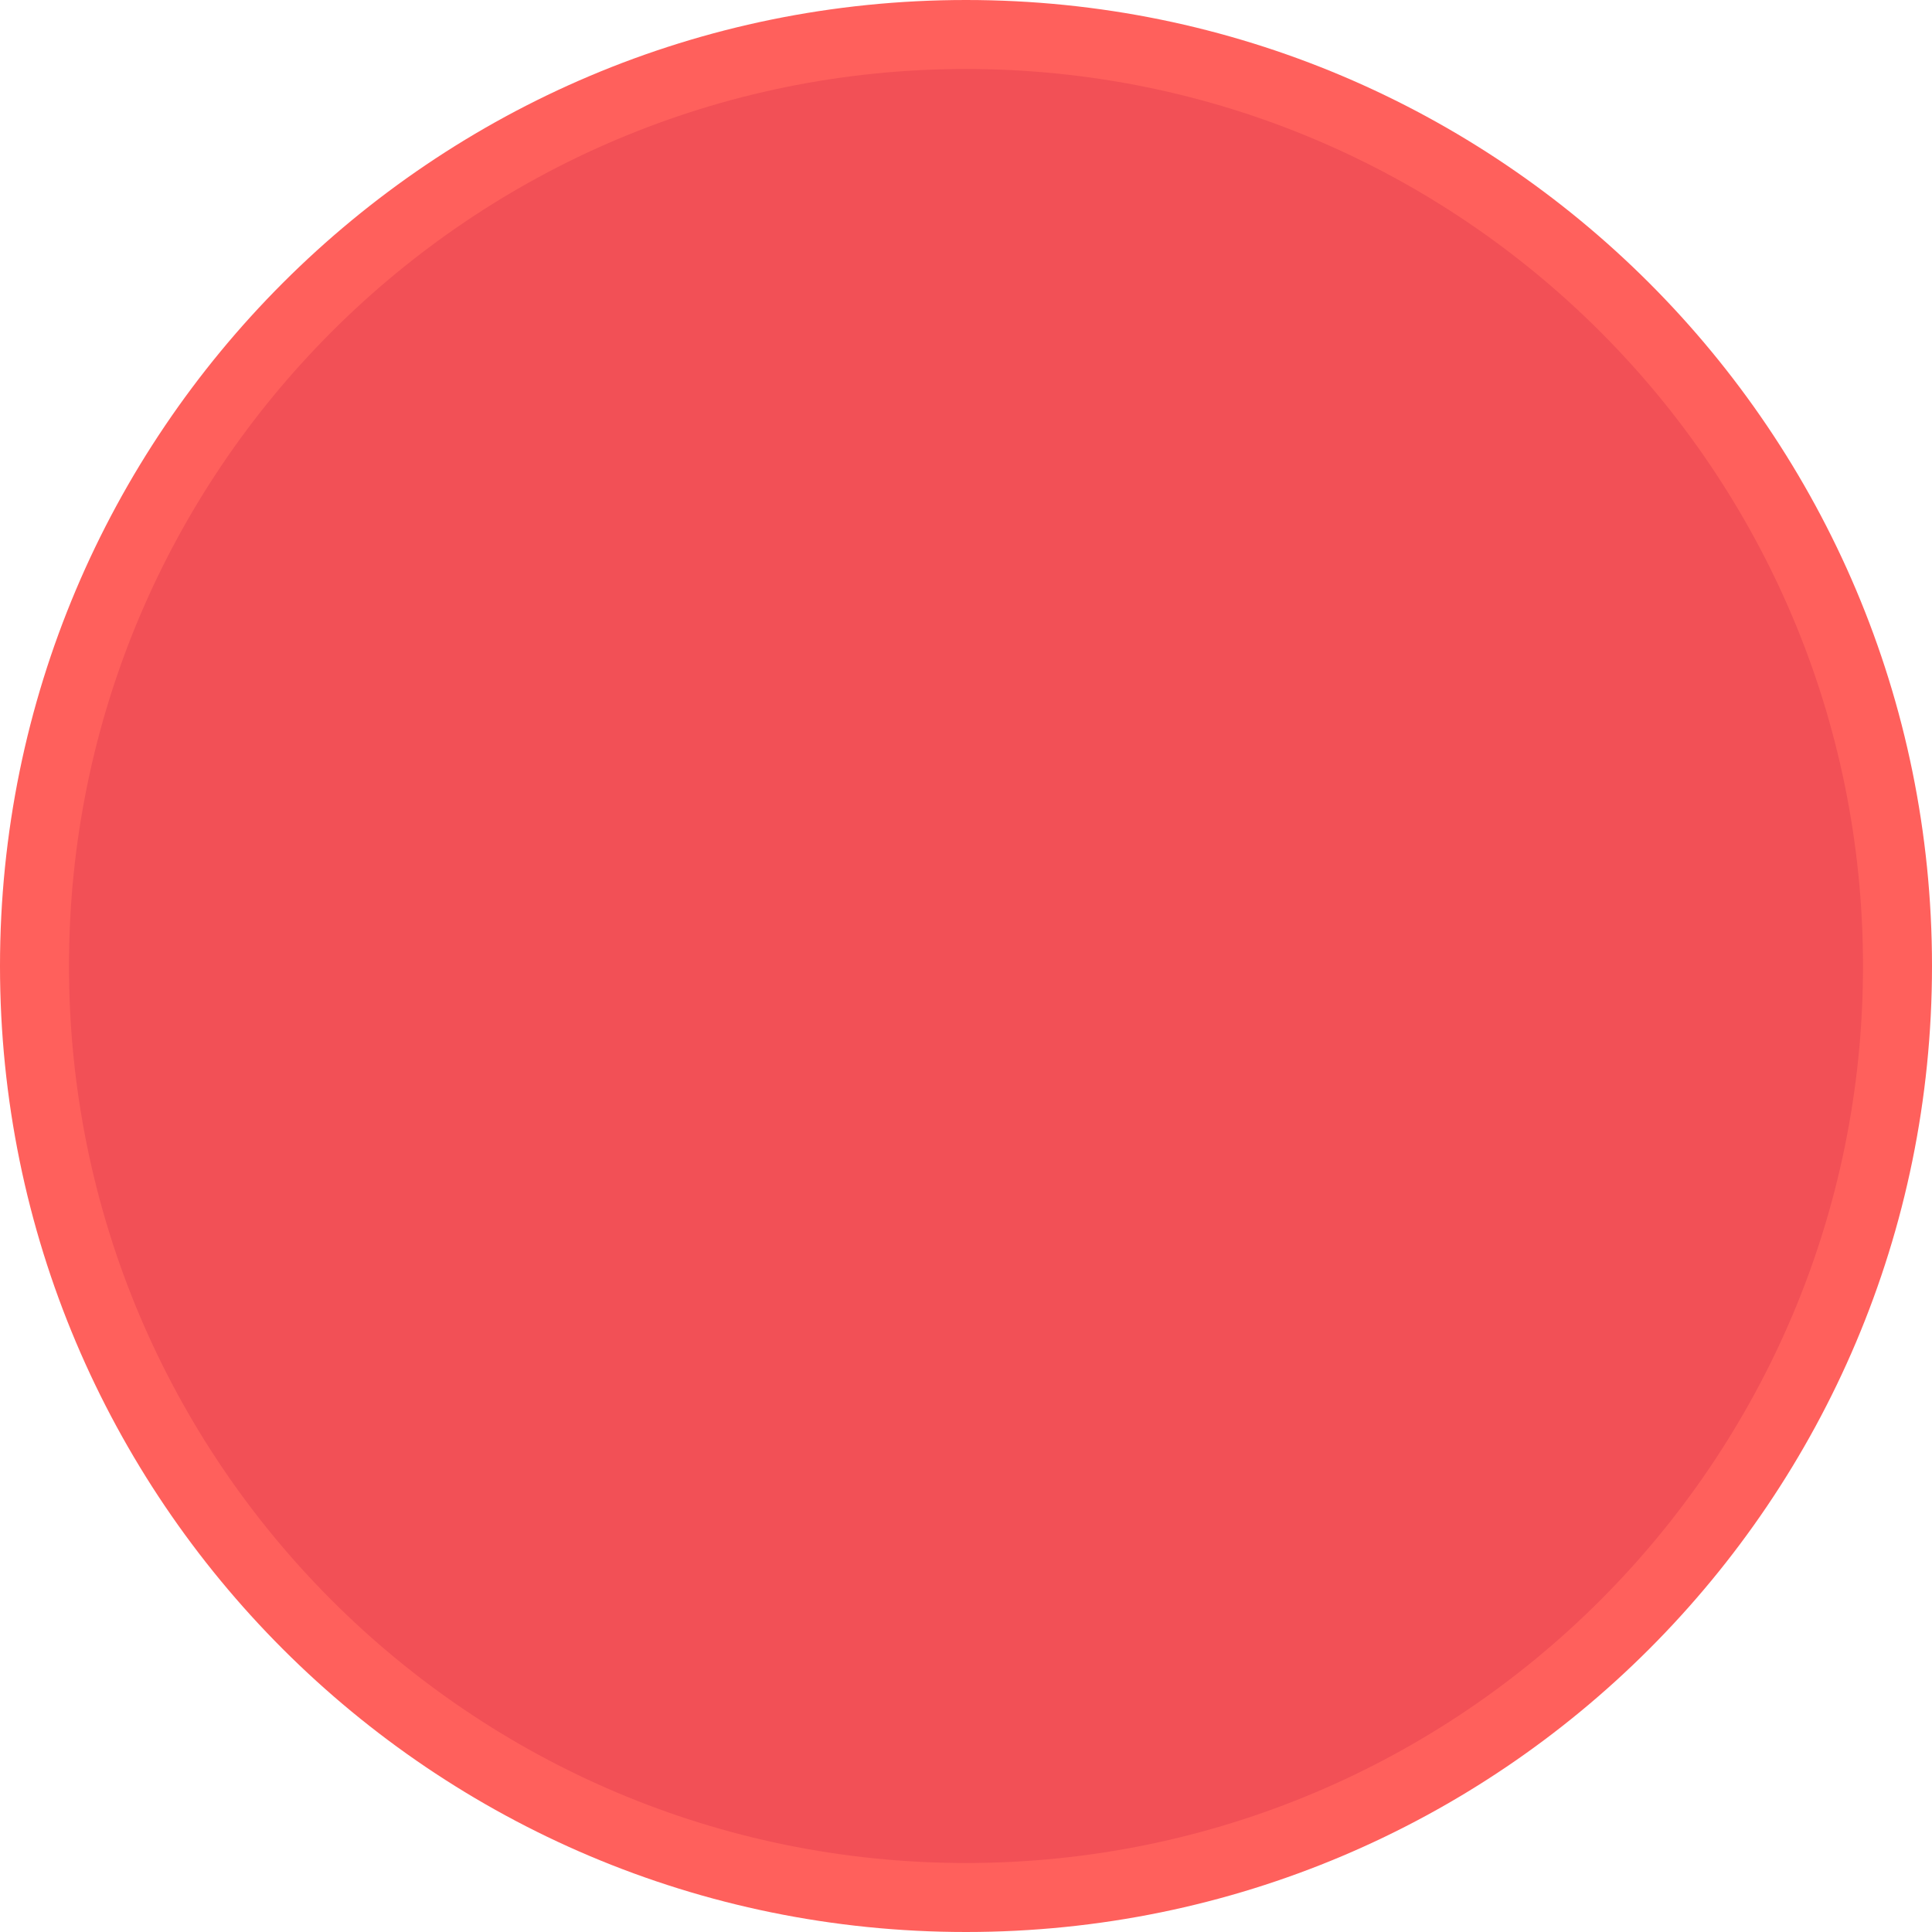
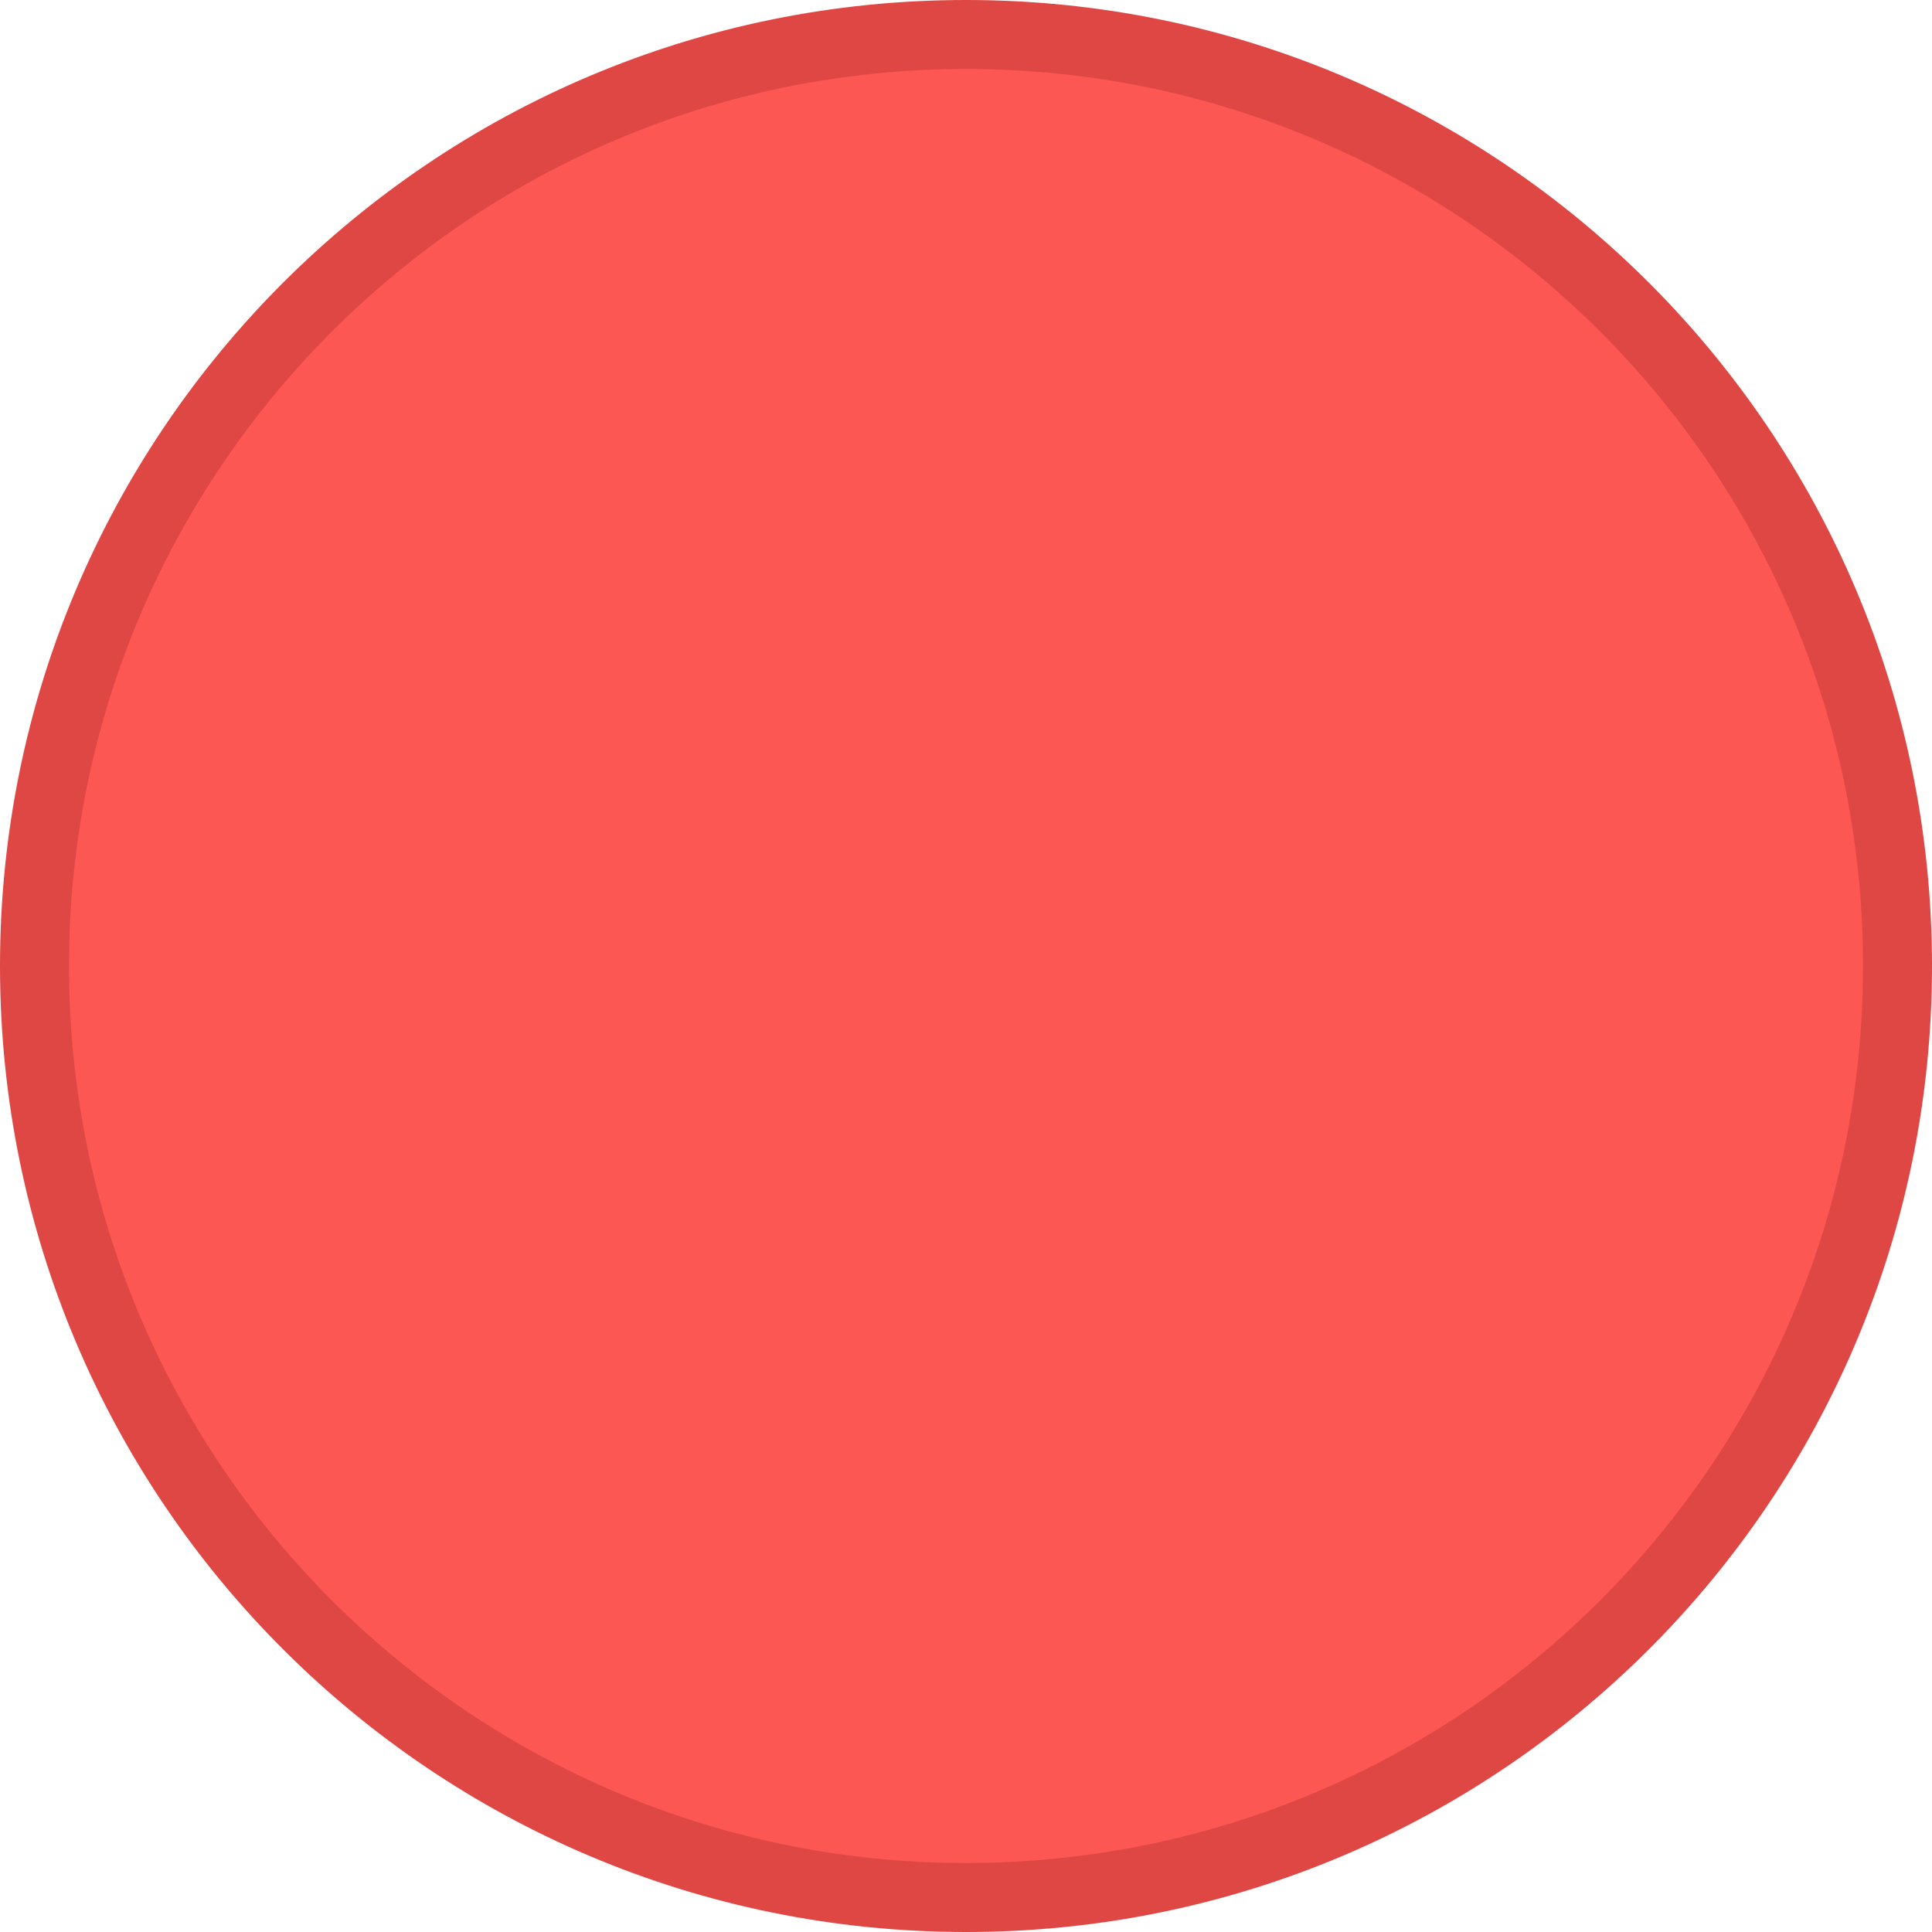
<svg xmlns="http://www.w3.org/2000/svg" width="14px" height="14px" viewBox="0 0 14 14" version="1.1">
  <g id="surface1">
-     <path style=" stroke:none;fill-rule:evenodd;fill:rgb(100%,37.647%,36.078%);fill-opacity:1;" d="M 7 14 C 10.867 14 14 10.867 14 7 C 14 3.133 10.867 0 7 0 C 3.133 0 0 3.133 0 7 C 0 10.867 3.133 14 7 14 " />
-     <path style=" stroke:none;fill-rule:evenodd;fill:rgb(94.902%,31.373%,33.725%);fill-opacity:1;" d="M 7 13.5 C 10.59 13.5 13.5 10.59 13.5 7 C 13.5 3.41 10.59 0.5 7 0.5 C 3.41 0.5 0.5 3.41 0.5 7 C 0.5 10.59 3.41 13.5 7 13.5 " />
+     <path style=" stroke:none;fill-rule:evenodd;fill:#df4744;fill-opacity:1;" d="M 7 14 C 10.867 14 14 10.867 14 7 C 14 3.133 10.867 0 7 0 C 3.133 0 0 3.133 0 7 C 0 10.867 3.133 14 7 14 " />
+     <path style=" stroke:none;fill-rule:evenodd;fill:#fd5754;fill-opacity:1;" d="M 7 13.5 C 10.59 13.5 13.5 10.59 13.5 7 C 13.5 3.41 10.59 0.5 7 0.5 C 3.41 0.5 0.5 3.41 0.5 7 C 0.5 10.59 3.41 13.5 7 13.5 " />
  </g>
</svg>
